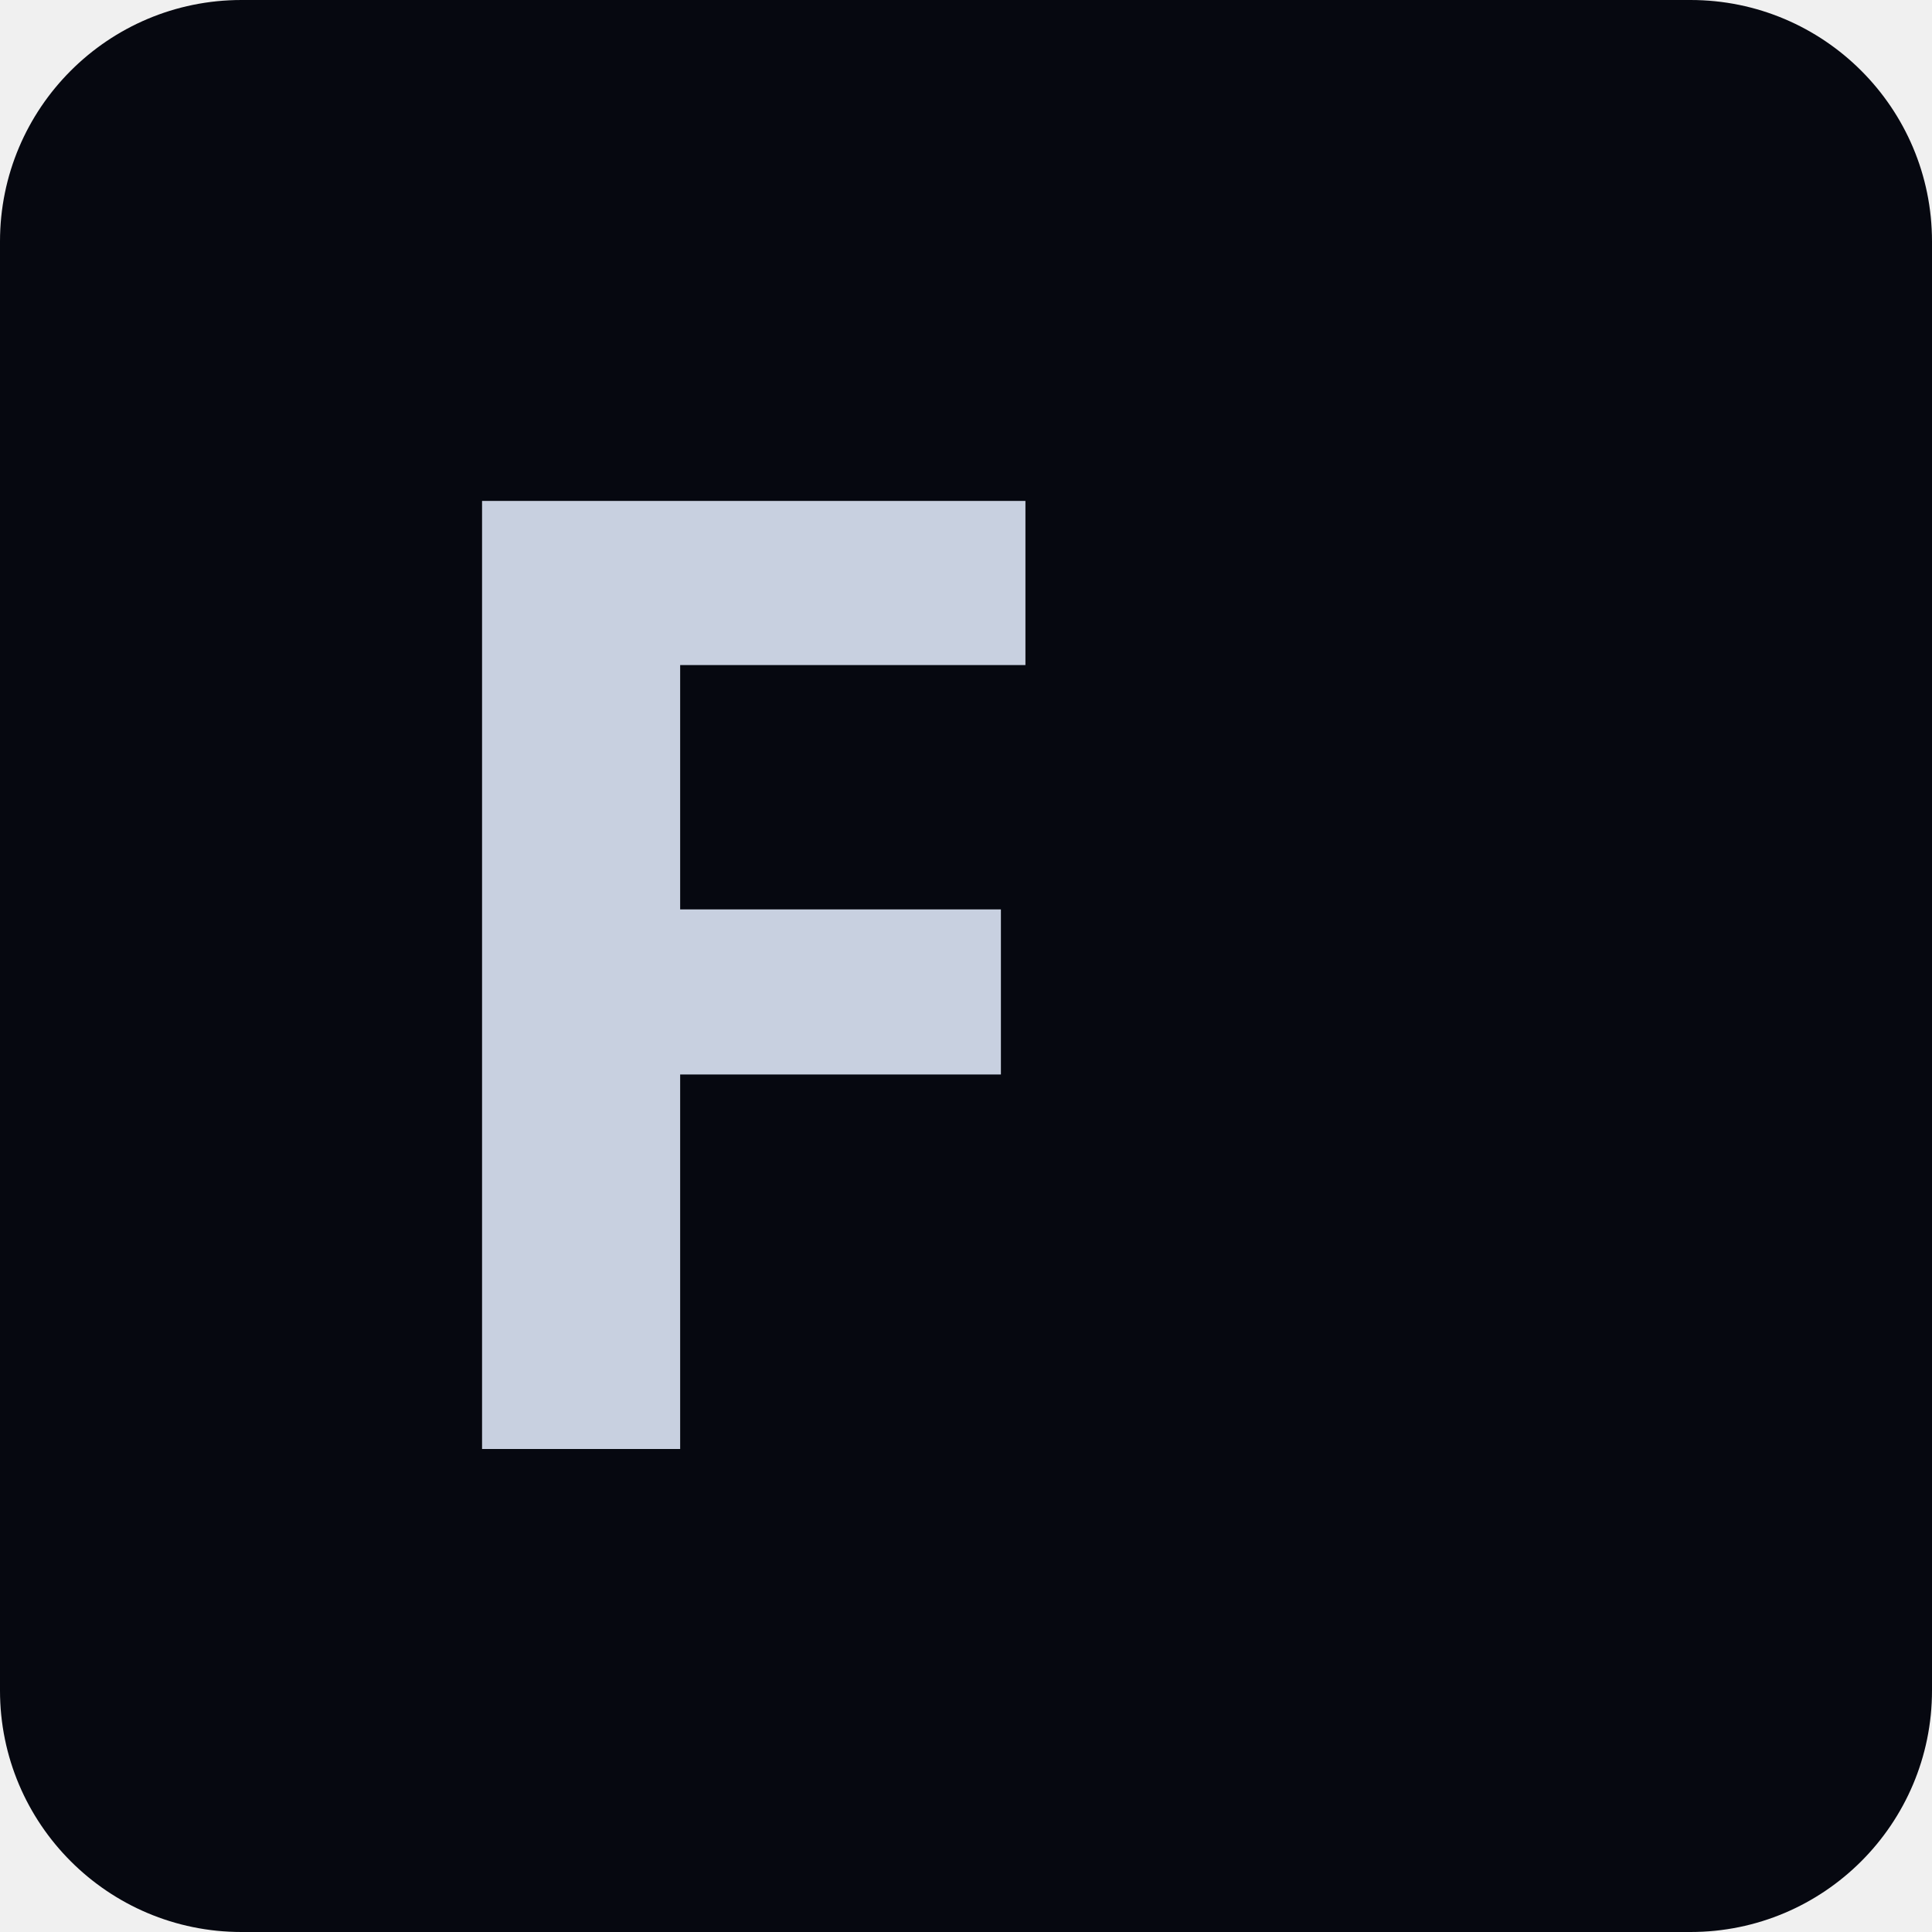
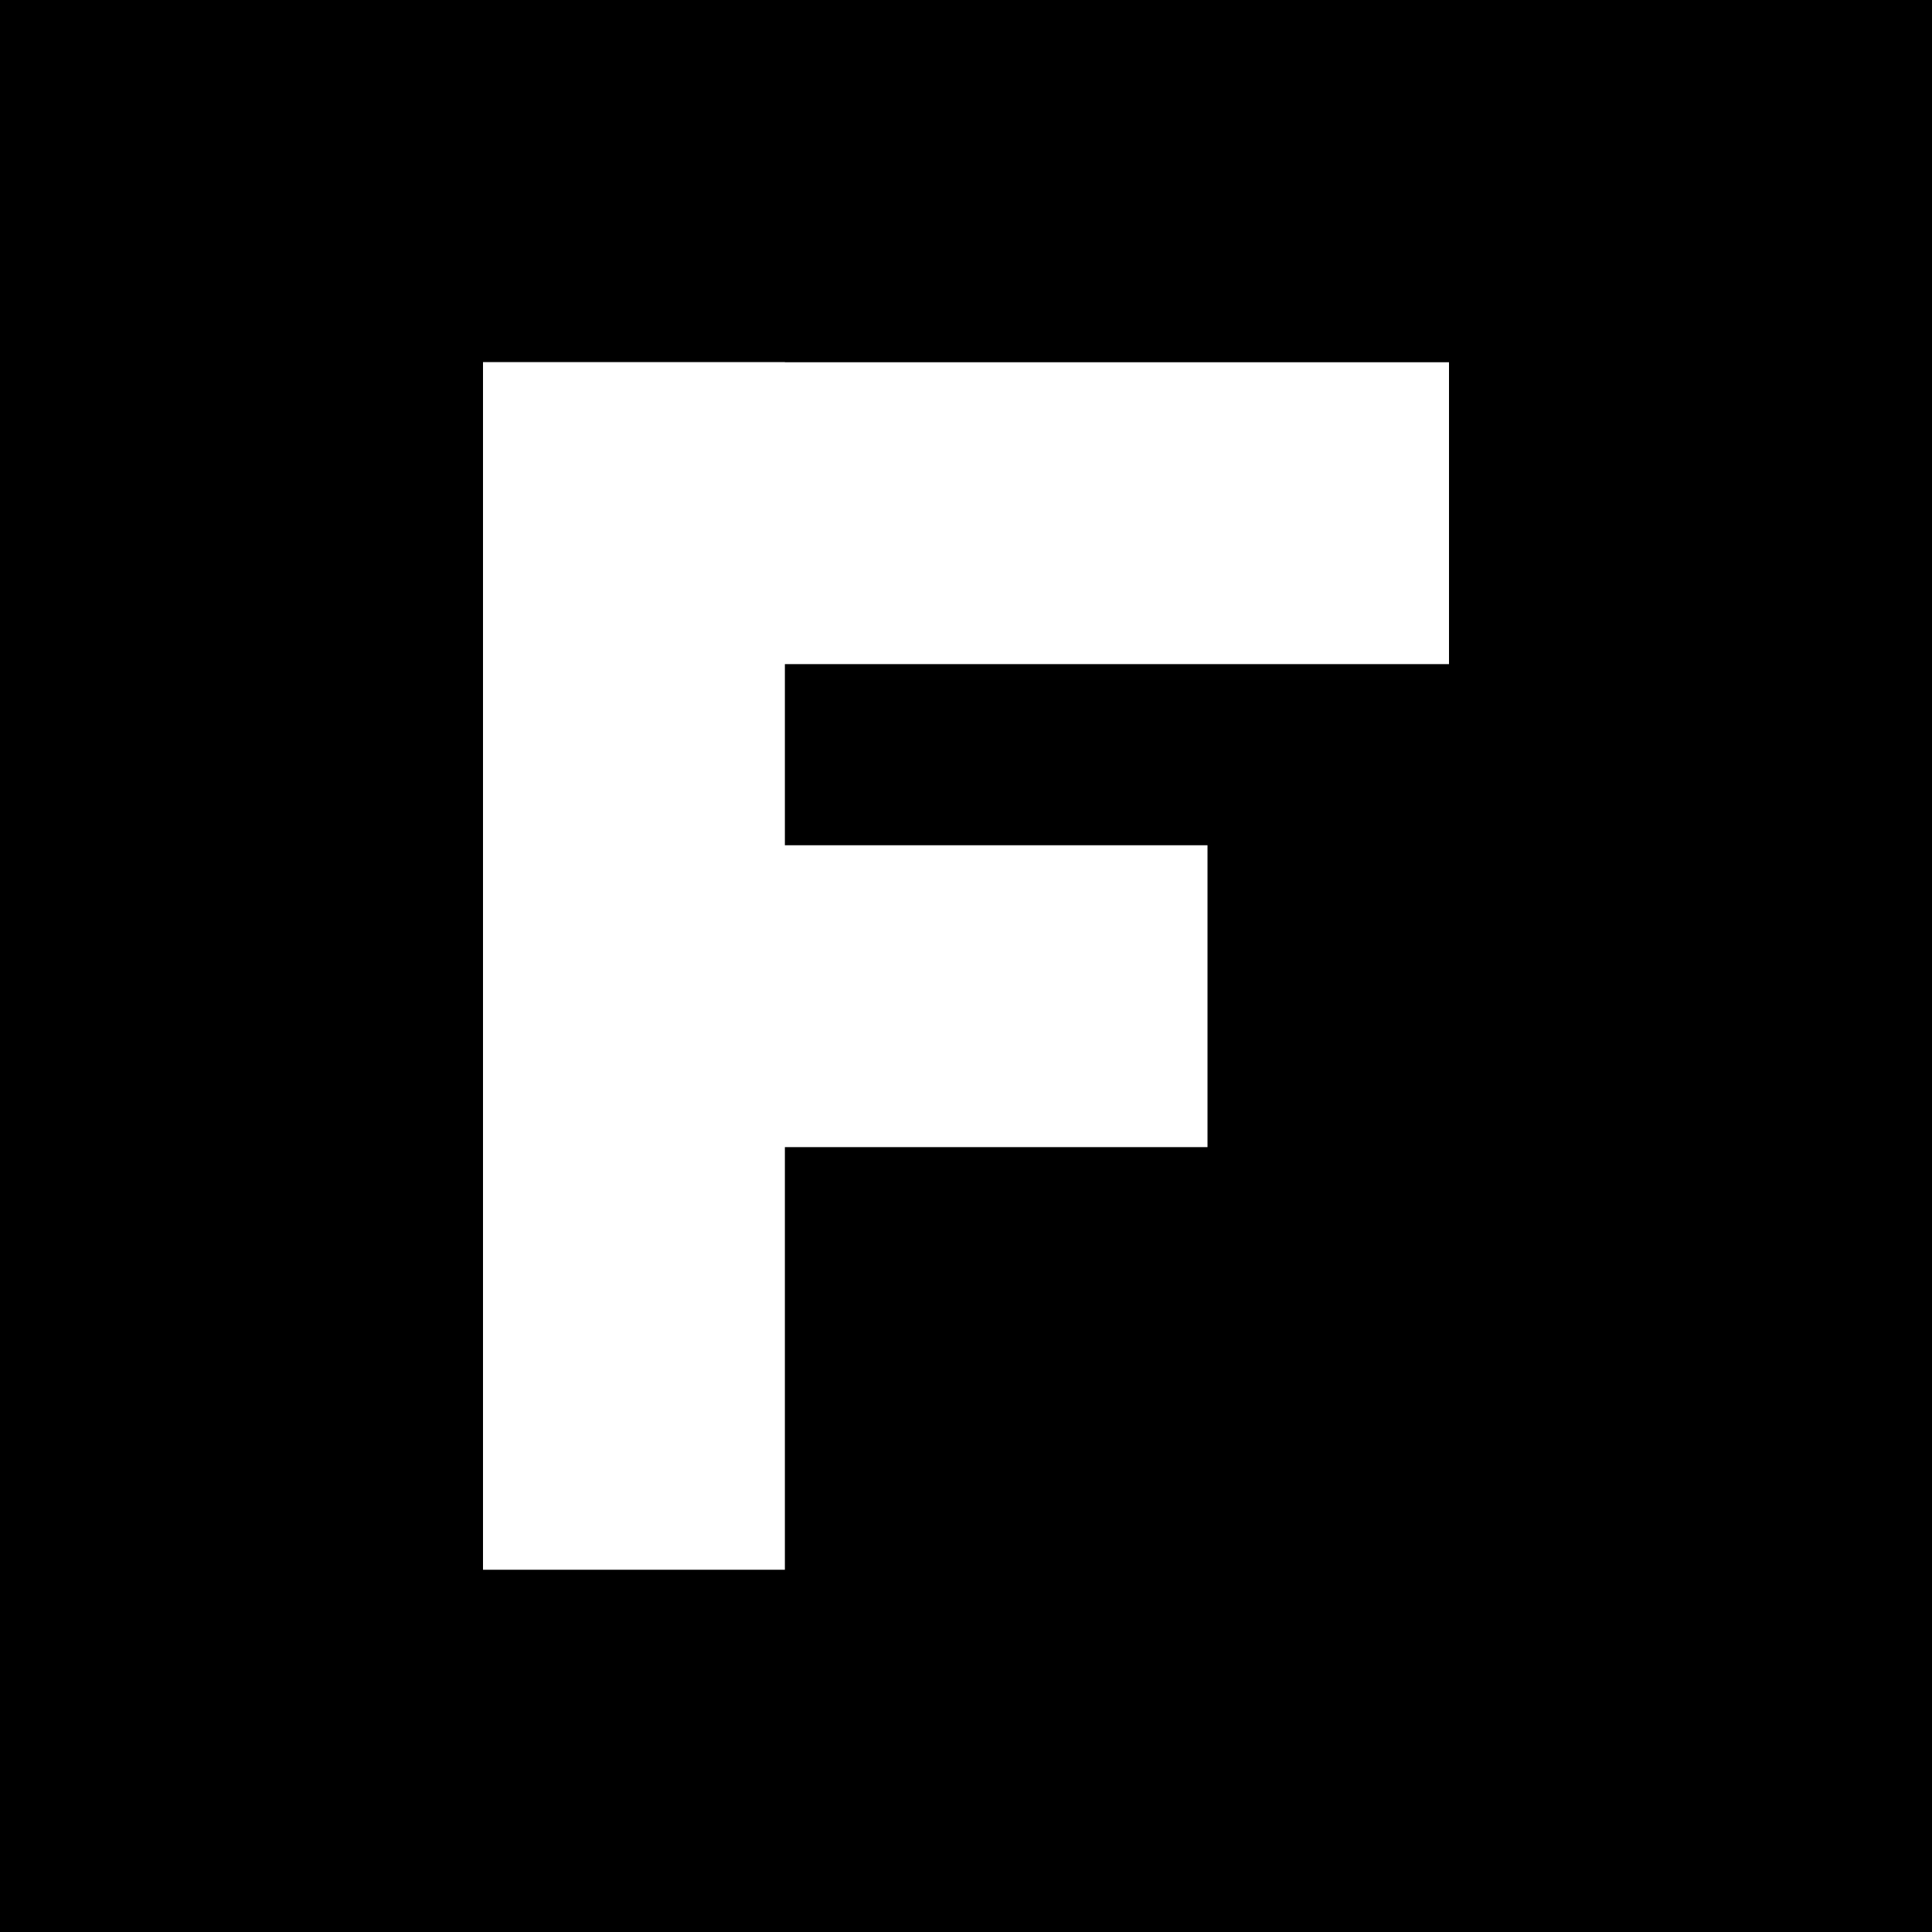
<svg xmlns="http://www.w3.org/2000/svg" viewBox="0 0 32 32">
-   <rect width="32" height="32" rx="4" fill="#060810" />
-   <text x="6" y="24" font-family="system-ui, sans-serif" font-weight="600" font-size="22" fill="#c8d0e0">F</text>
+   <rect width="32" height="32" fill="#000000" />
+   <rect x="8" y="6" width="5" height="20" fill="#ffffff" />
+   <rect x="8" y="6" width="16" height="5" fill="#ffffff" />
+   <rect x="8" y="14" width="12" height="5" fill="#ffffff" />
</svg>
